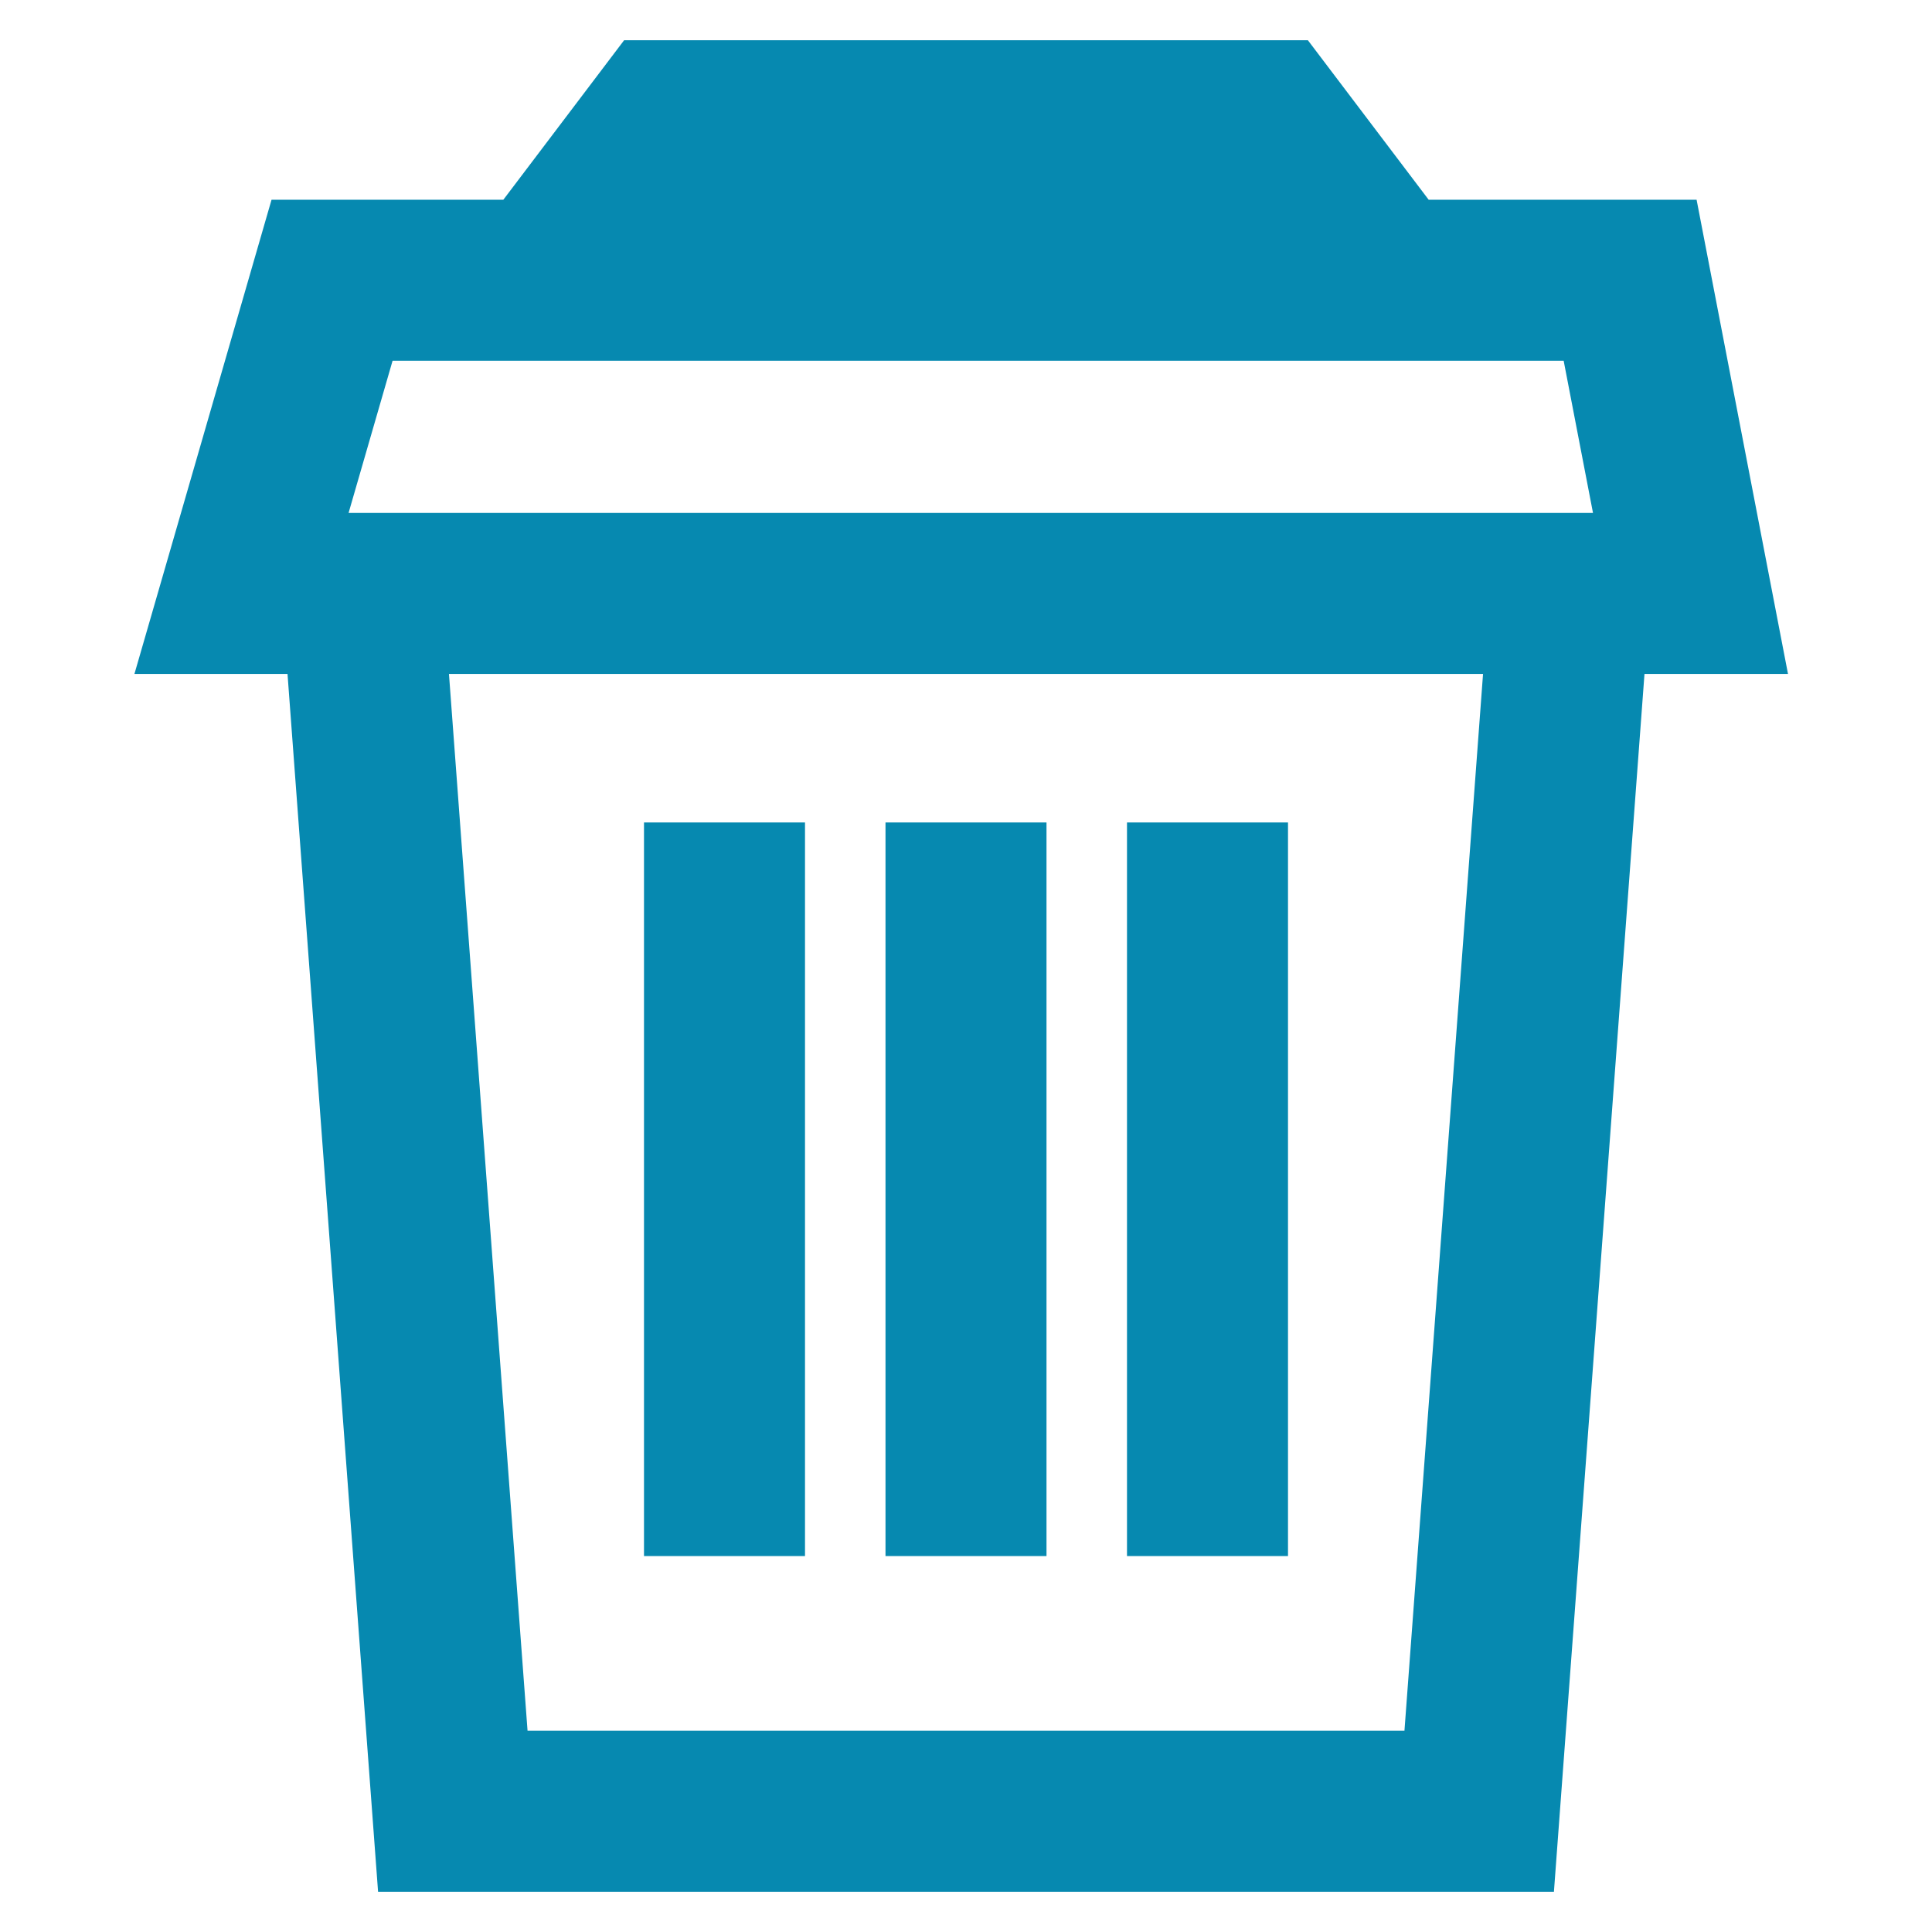
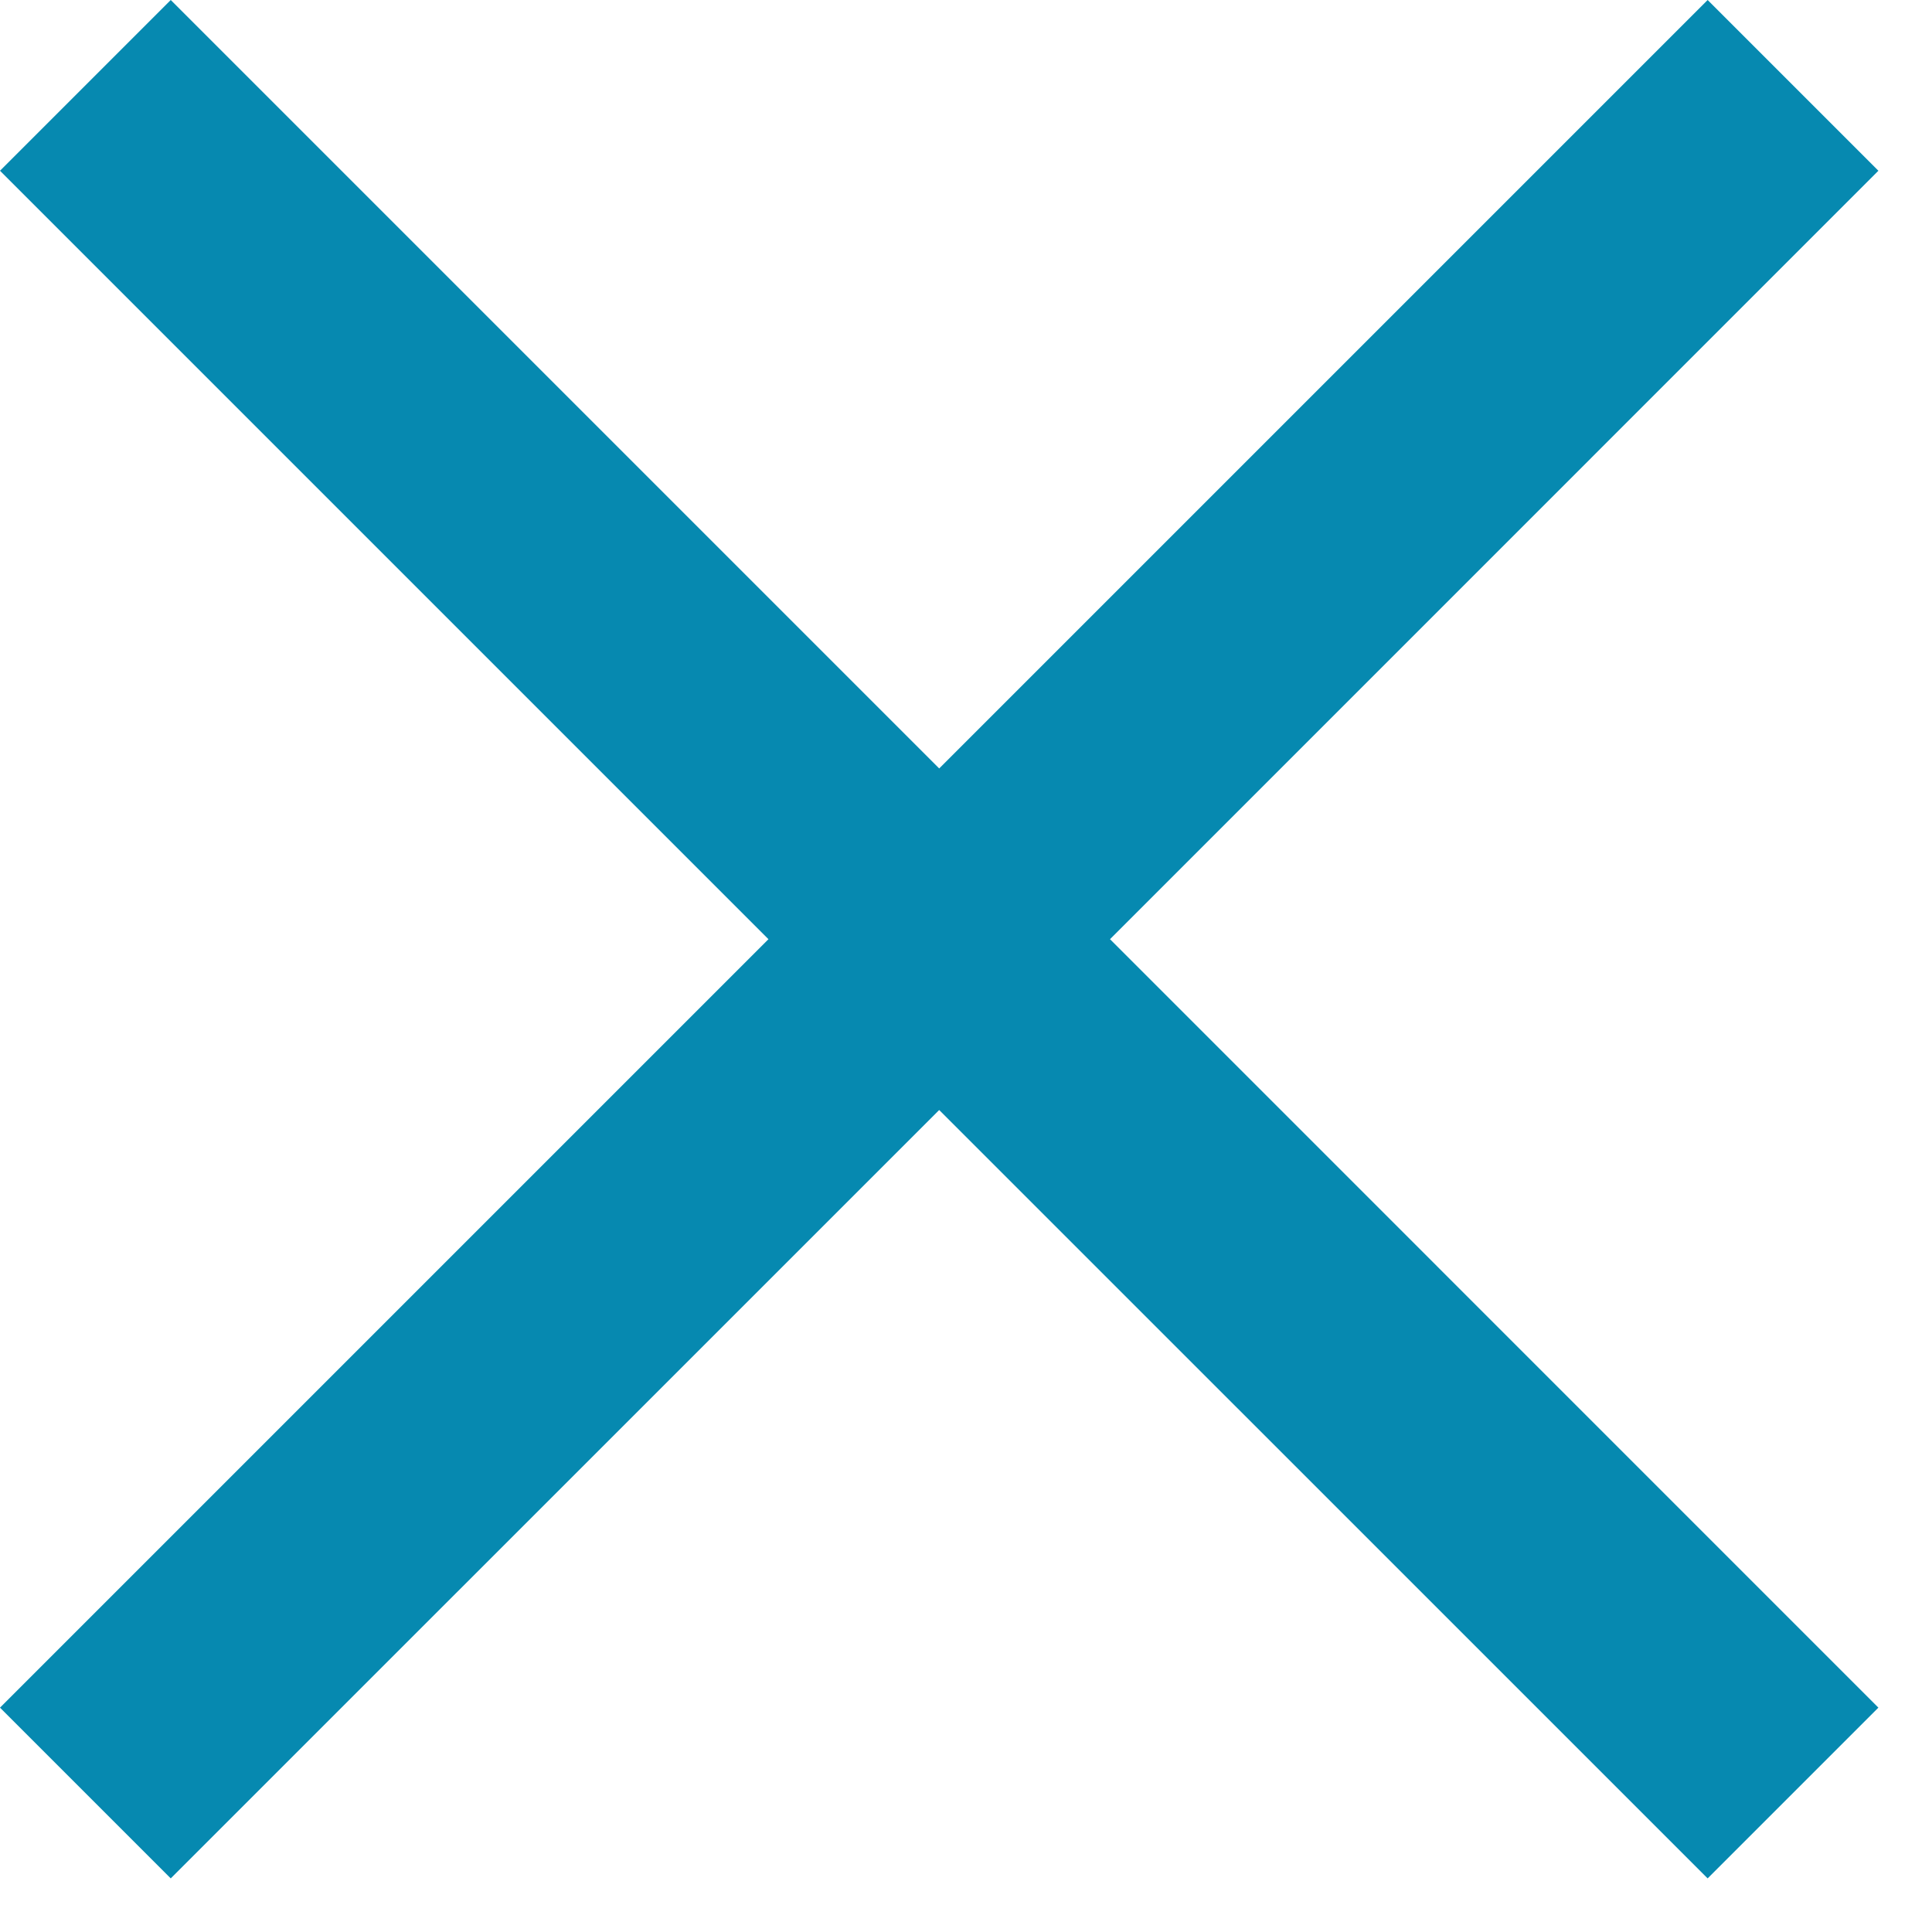
<svg xmlns="http://www.w3.org/2000/svg" width="24" height="24" viewBox="0 0 24 24" fill="none">
-   <path d="M4.5 7.372L5.625 22.5H18.375L19.5 7.372M4.5 7.372H3L4.125 3.481H6.75M4.5 7.372H19.5M19.5 7.372H21L20.25 3.481H17.25M17.25 3.481H12.375H6.75M17.25 3.481L15.75 1.5H8.25L6.75 3.481M9 10.217V19.33M15 19.33V10.217M12 19.33V10.217" stroke="#0689B0" stroke-width="2" />
+   <path fill-rule="evenodd" clip-rule="evenodd" d="M2.121 0L0 2.121L9.546 11.667L0 21.213L2.121 23.334L11.667 13.789L21.213 23.334L23.334 21.213L13.789 11.667L23.334 2.121L21.213 8.22544e-06L11.667 9.546L2.121 0Z" fill="#0689B0" />
</svg>
